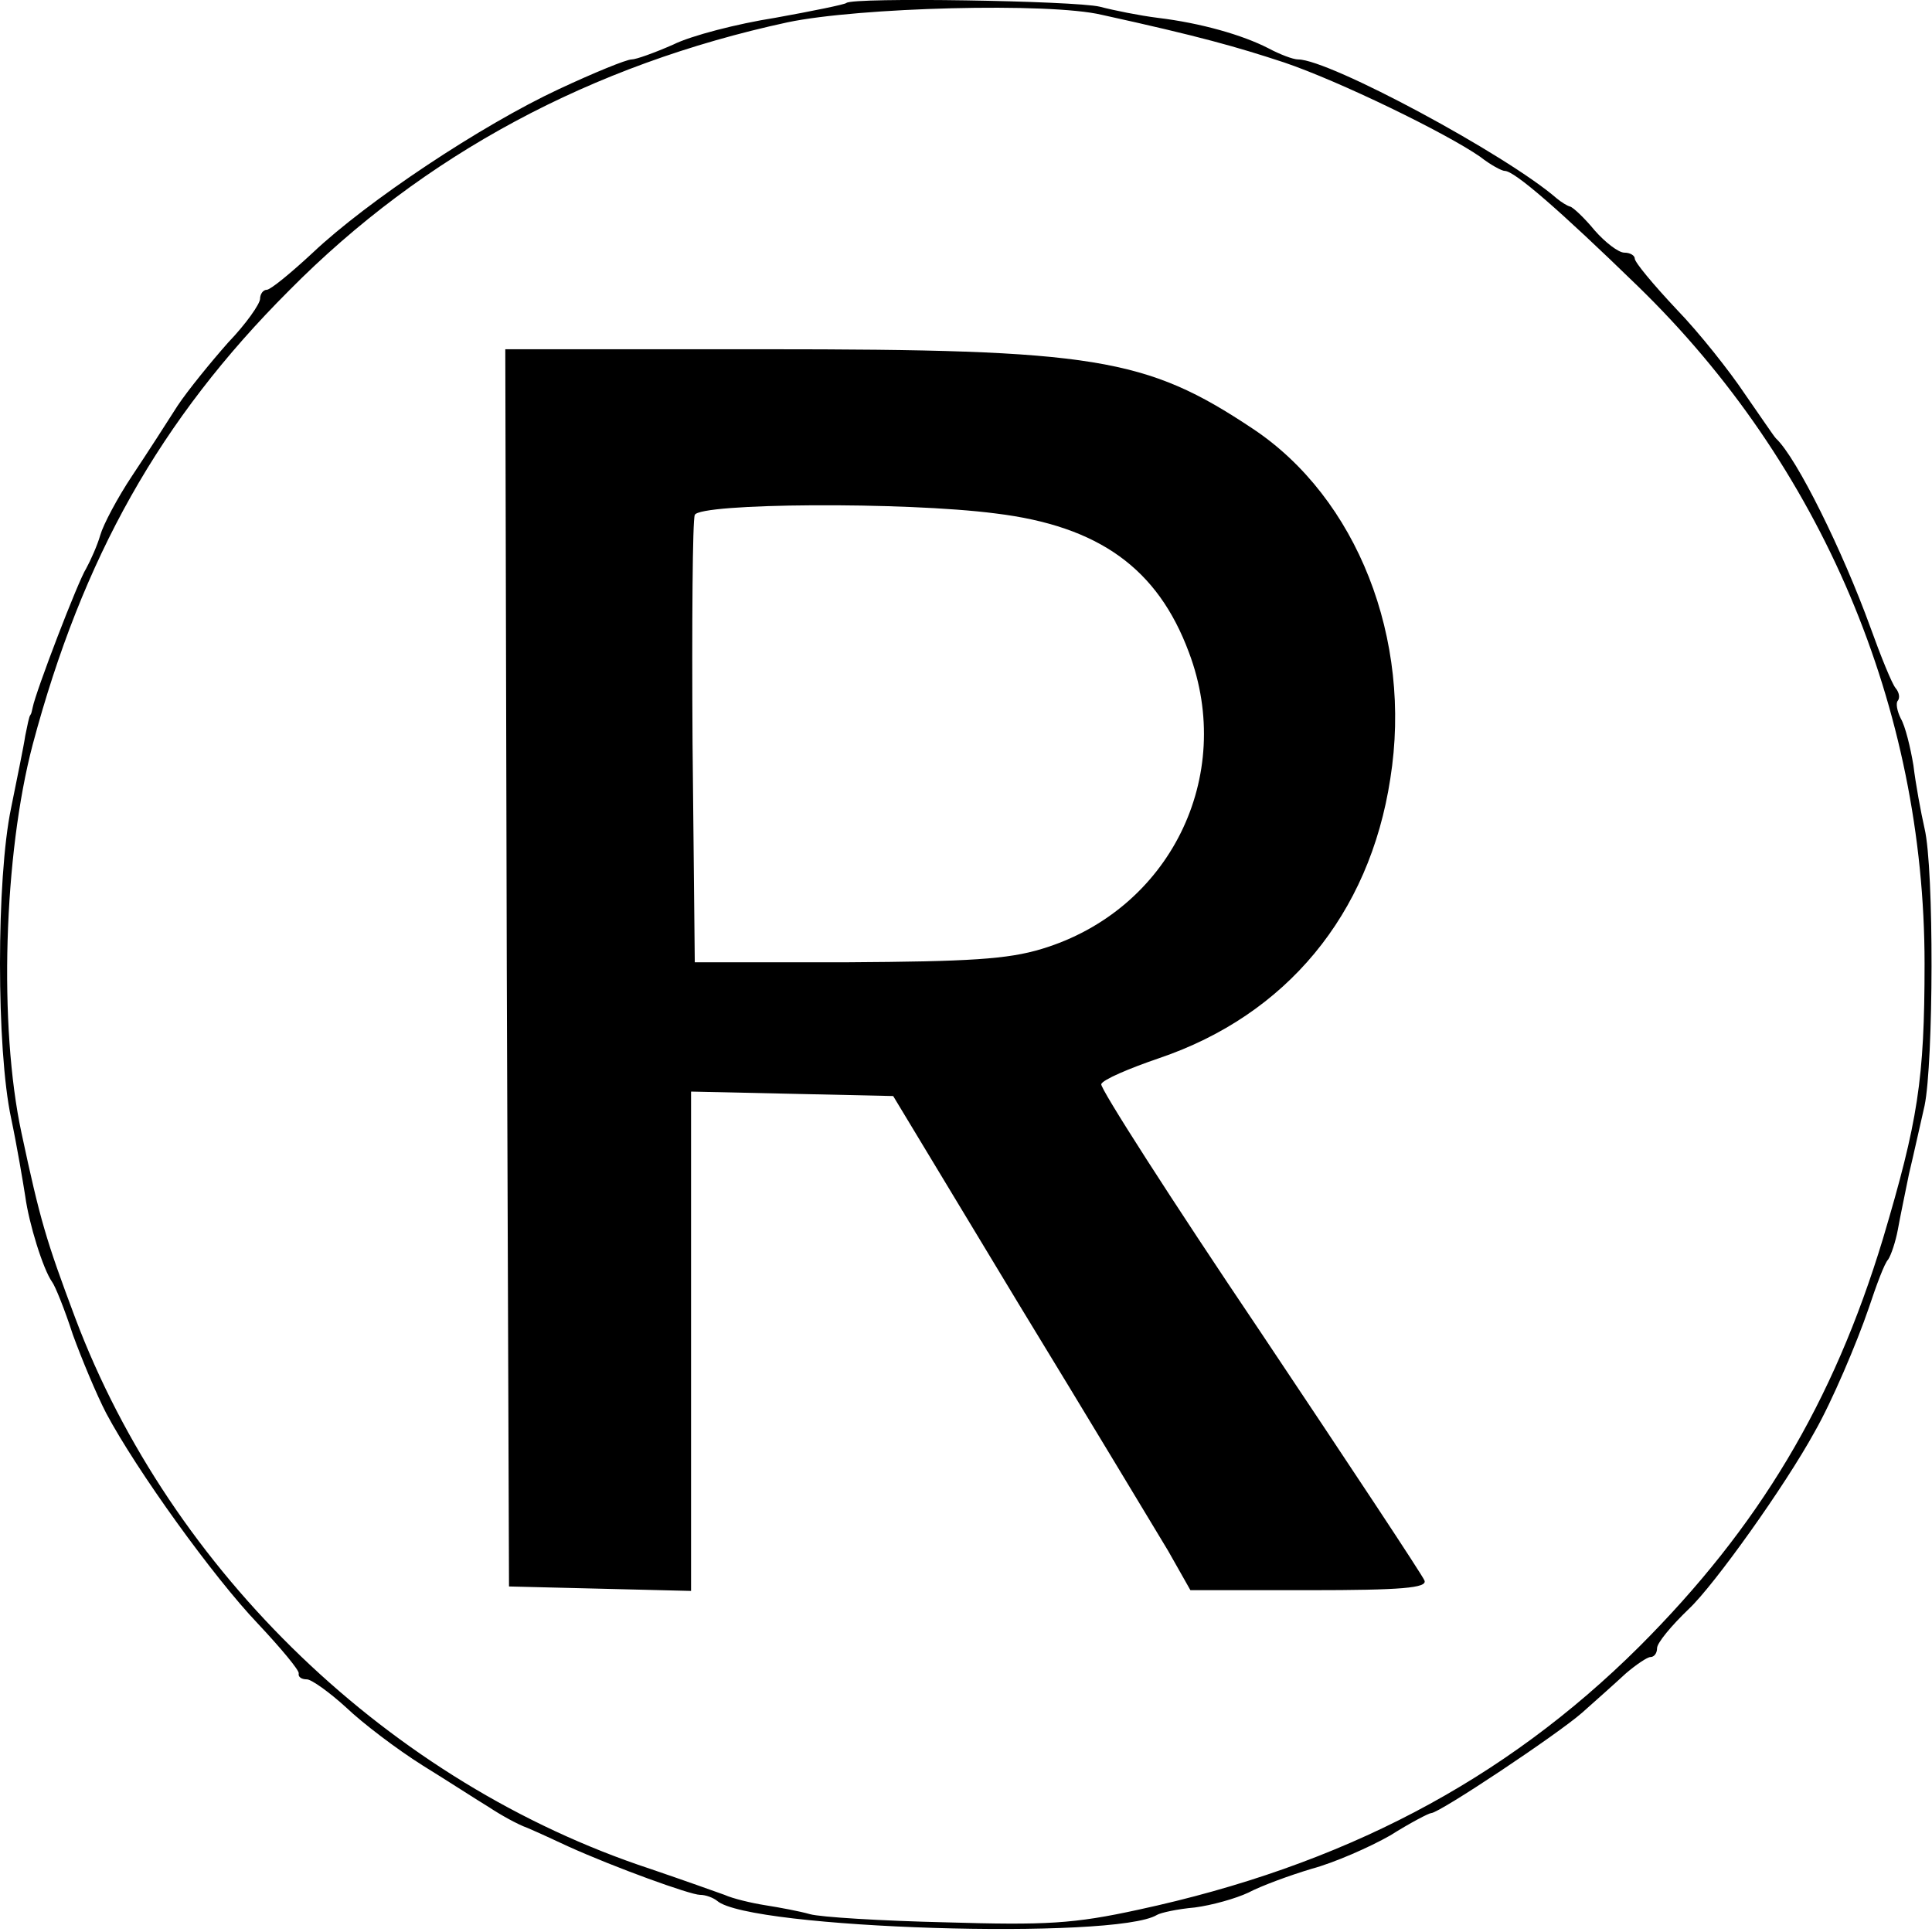
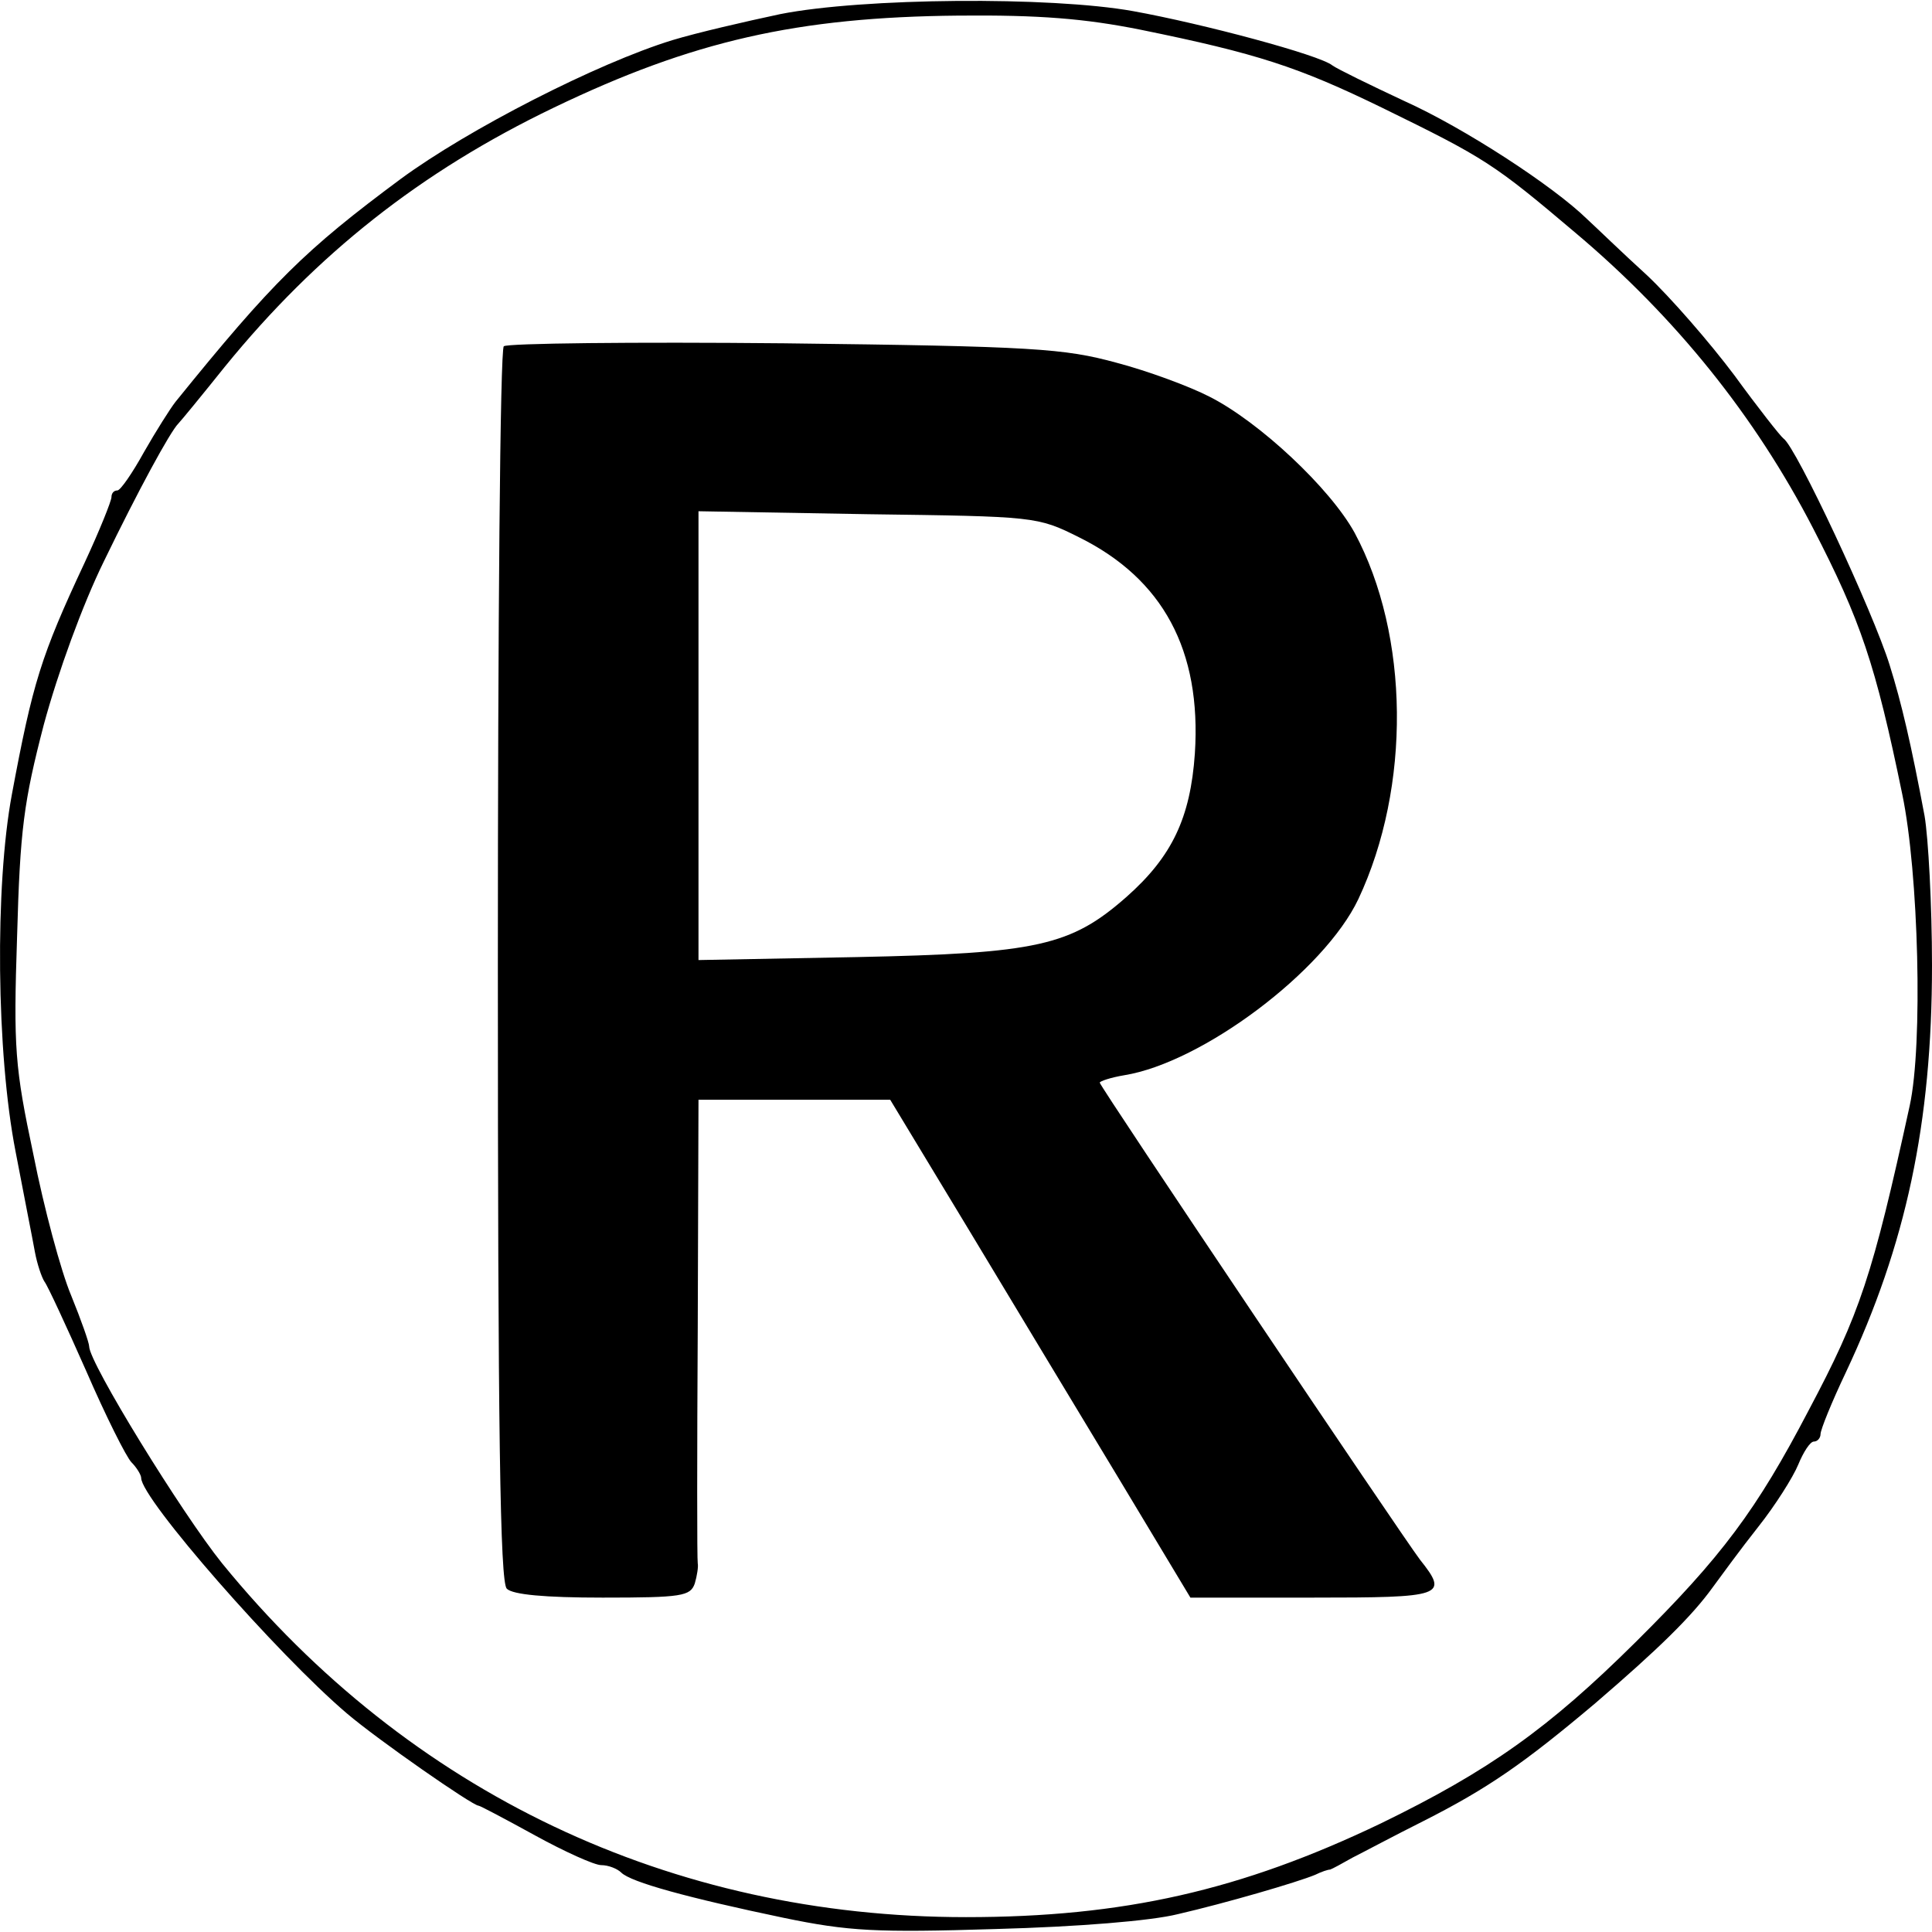
<svg xmlns="http://www.w3.org/2000/svg" version="1.0" width="260pt" height="260pt" viewBox="0 0 260 260" preserveAspectRatio="xMidYMid meet">
  <g transform="translate(0,260) scale(0.1,-0.1)" fill="#000000" stroke="none">
-     <path d="M1139 2596 c-2 -2 -46 -11 -96 -20 -51 -8 -113 -24 -137 -36 -25 -11 -50 -20 -56 -20 -7 0 -51 -18 -98 -40 -105 -49 -258 -151 -331 -220 -29 -27 -57 -50 -62 -50 -5 0 -9 -6 -9 -12 0 -7 -19 -34 -43 -59 -23 -26 -54 -64 -68 -85 -14 -22 -41 -64 -61 -94 -20 -30 -39 -66 -43 -80 -4 -14 -13 -34 -19 -45 -11 -17 -68 -166 -72 -187 -1 -5 -2 -9 -3 -10 -2 -2 -4 -14 -7 -28 -2 -14 -11 -57 -19 -97 -20 -95 -20 -325 0 -418 8 -38 16 -86 19 -105 5 -37 24 -98 36 -115 4 -5 17 -37 28 -71 12 -33 32 -81 45 -106 41 -77 144 -220 204 -283 31 -33 56 -63 55 -67 -1 -5 4 -8 11 -8 6 0 30 -17 53 -38 22 -21 68 -56 103 -78 34 -21 74 -47 89 -56 15 -10 38 -23 52 -28 14 -6 38 -17 55 -25 62 -28 164 -65 177 -65 8 0 18 -4 23 -8 43 -38 537 -53 592 -19 5 3 28 8 51 10 23 3 55 12 72 20 17 9 55 23 85 32 30 8 78 29 106 45 27 17 52 30 55 30 11 0 170 106 203 135 18 16 45 40 59 53 14 12 29 22 33 22 5 0 9 5 9 12 0 7 19 30 43 53 34 32 129 165 169 238 23 40 57 120 73 167 10 30 21 60 26 65 4 6 10 24 13 40 3 17 10 50 15 75 6 25 15 66 21 92 12 58 13 318 0 373 -5 22 -12 60 -15 85 -4 24 -11 53 -17 63 -5 10 -7 21 -4 24 3 4 2 11 -3 17 -5 6 -20 43 -34 82 -37 102 -99 228 -127 254 -3 3 -21 30 -42 60 -20 30 -61 82 -92 114 -31 33 -56 63 -56 68 0 4 -6 8 -14 8 -8 0 -26 14 -40 30 -14 17 -29 31 -33 32 -4 1 -12 6 -18 11 -68 59 -306 187 -348 187 -7 0 -25 7 -40 15 -35 18 -91 34 -149 41 -24 3 -59 10 -78 15 -34 8 -332 13 -341 5z m344 -16 c132 -29 181 -43 245 -64 74 -25 218 -95 264 -127 14 -11 29 -19 33 -19 13 0 73 -52 179 -155 247 -240 386 -567 386 -912 0 -156 -9 -212 -56 -370 -67 -221 -167 -388 -328 -549 -182 -181 -400 -295 -674 -354 -87 -19 -124 -21 -259 -17 -87 2 -169 7 -183 11 -14 4 -41 9 -60 12 -19 3 -44 9 -55 14 -11 4 -56 20 -100 35 -349 115 -645 399 -774 742 -39 104 -47 131 -72 248 -31 144 -24 375 15 523 67 251 171 437 345 611 181 183 407 304 671 361 95 20 352 27 423 10z" />
-     <path d="M682 1298 l3 -833 123 -3 122 -3 0 336 0 336 136 -3 136 -3 169 -280 c94 -154 184 -304 201 -332 l30 -53 160 0 c124 0 159 3 155 13 -2 6 -102 157 -221 335 -120 178 -216 328 -214 333 2 6 37 21 78 35 171 58 283 193 311 376 30 188 -45 378 -185 471 -144 96 -213 107 -657 107 l-349 0 2 -832z m658 611 c139 -17 218 -74 260 -187 63 -167 -26 -347 -198 -399 -46 -14 -98 -17 -262 -18 l-205 0 -3 295 c-1 162 0 300 3 307 6 16 282 18 405 2z" />
+     <path d="M1050 2581 c-47 -10 -112 -25 -145 -35 -101 -31 -275 -120 -366 -187 -128 -95 -172 -138 -303 -300 -7 -9 -26 -39 -42 -67 -16 -29 -32 -52 -36 -52 -5 0 -8 -4 -8 -9 0 -5 -16 -45 -36 -88 -59 -126 -70 -162 -98 -312 -23 -123 -21 -348 5 -481 11 -58 23 -118 26 -135 3 -16 9 -34 13 -40 4 -5 29 -59 56 -120 26 -60 54 -116 61 -123 7 -7 13 -17 13 -21 0 -28 184 -238 277 -317 41 -35 169 -124 177 -124 2 0 36 -18 76 -40 40 -22 80 -40 89 -40 10 0 22 -5 27 -10 13 -13 90 -34 219 -61 87 -18 124 -20 285 -15 111 3 209 11 245 20 65 15 161 43 185 53 8 4 17 7 20 7 3 1 16 8 30 16 14 7 57 30 95 49 87 44 136 78 232 159 85 73 130 117 158 156 11 15 38 52 61 81 23 29 47 67 54 84 7 17 16 31 21 31 5 0 9 5 9 10 0 6 15 43 34 83 81 172 116 335 116 548 0 81 -5 172 -10 201 -18 96 -31 152 -47 203 -22 71 -126 294 -143 305 -4 3 -34 41 -66 85 -33 44 -86 105 -118 135 -33 30 -68 64 -80 75 -46 45 -166 123 -246 159 -47 22 -90 43 -97 48 -17 14 -174 56 -268 73 -111 20 -364 18 -475 -4z m485 -21 c157 -32 212 -50 325 -105 139 -68 150 -75 261 -169 134 -113 241 -246 319 -397 64 -124 84 -183 120 -358 22 -105 28 -337 10 -419 -50 -229 -67 -280 -136 -410 -70 -134 -117 -197 -233 -312 -117 -116 -197 -173 -343 -244 -188 -90 -346 -126 -558 -126 -397 0 -749 167 -1001 476 -54 67 -179 270 -179 292 0 5 -11 36 -24 68 -14 33 -37 119 -51 190 -25 118 -27 143 -22 294 4 144 9 181 36 285 19 70 52 161 81 220 46 95 89 174 100 185 3 3 31 37 63 77 123 151 263 262 442 348 187 90 328 122 545 124 109 1 170 -4 245 -19z" />
+     <path d="M678 2134 c-5 -4 -8 -379 -8 -834 0 -629 3 -829 12 -838 8 -8 51 -12 129 -12 107 0 118 2 124 19 3 10 5 23 4 27 -1 5 -1 147 0 317 l1 307 129 0 129 0 107 -177 c59 -98 150 -249 202 -335 l95 -158 164 0 c177 0 184 2 145 51 -25 33 -431 637 -431 642 0 2 15 7 33 10 105 17 269 140 315 237 71 151 69 355 -5 493 -33 60 -128 149 -195 183 -27 14 -84 35 -126 46 -70 19 -110 22 -447 26 -203 2 -373 0 -377 -4z m774 -257 c113 -56 165 -152 156 -291 -6 -87 -31 -139 -92 -193 -75 -66 -120 -76 -363 -81 l-213 -4 0 302 0 302 228 -4 c225 -3 228 -3 284 -31z" />
  </g>
</svg>
